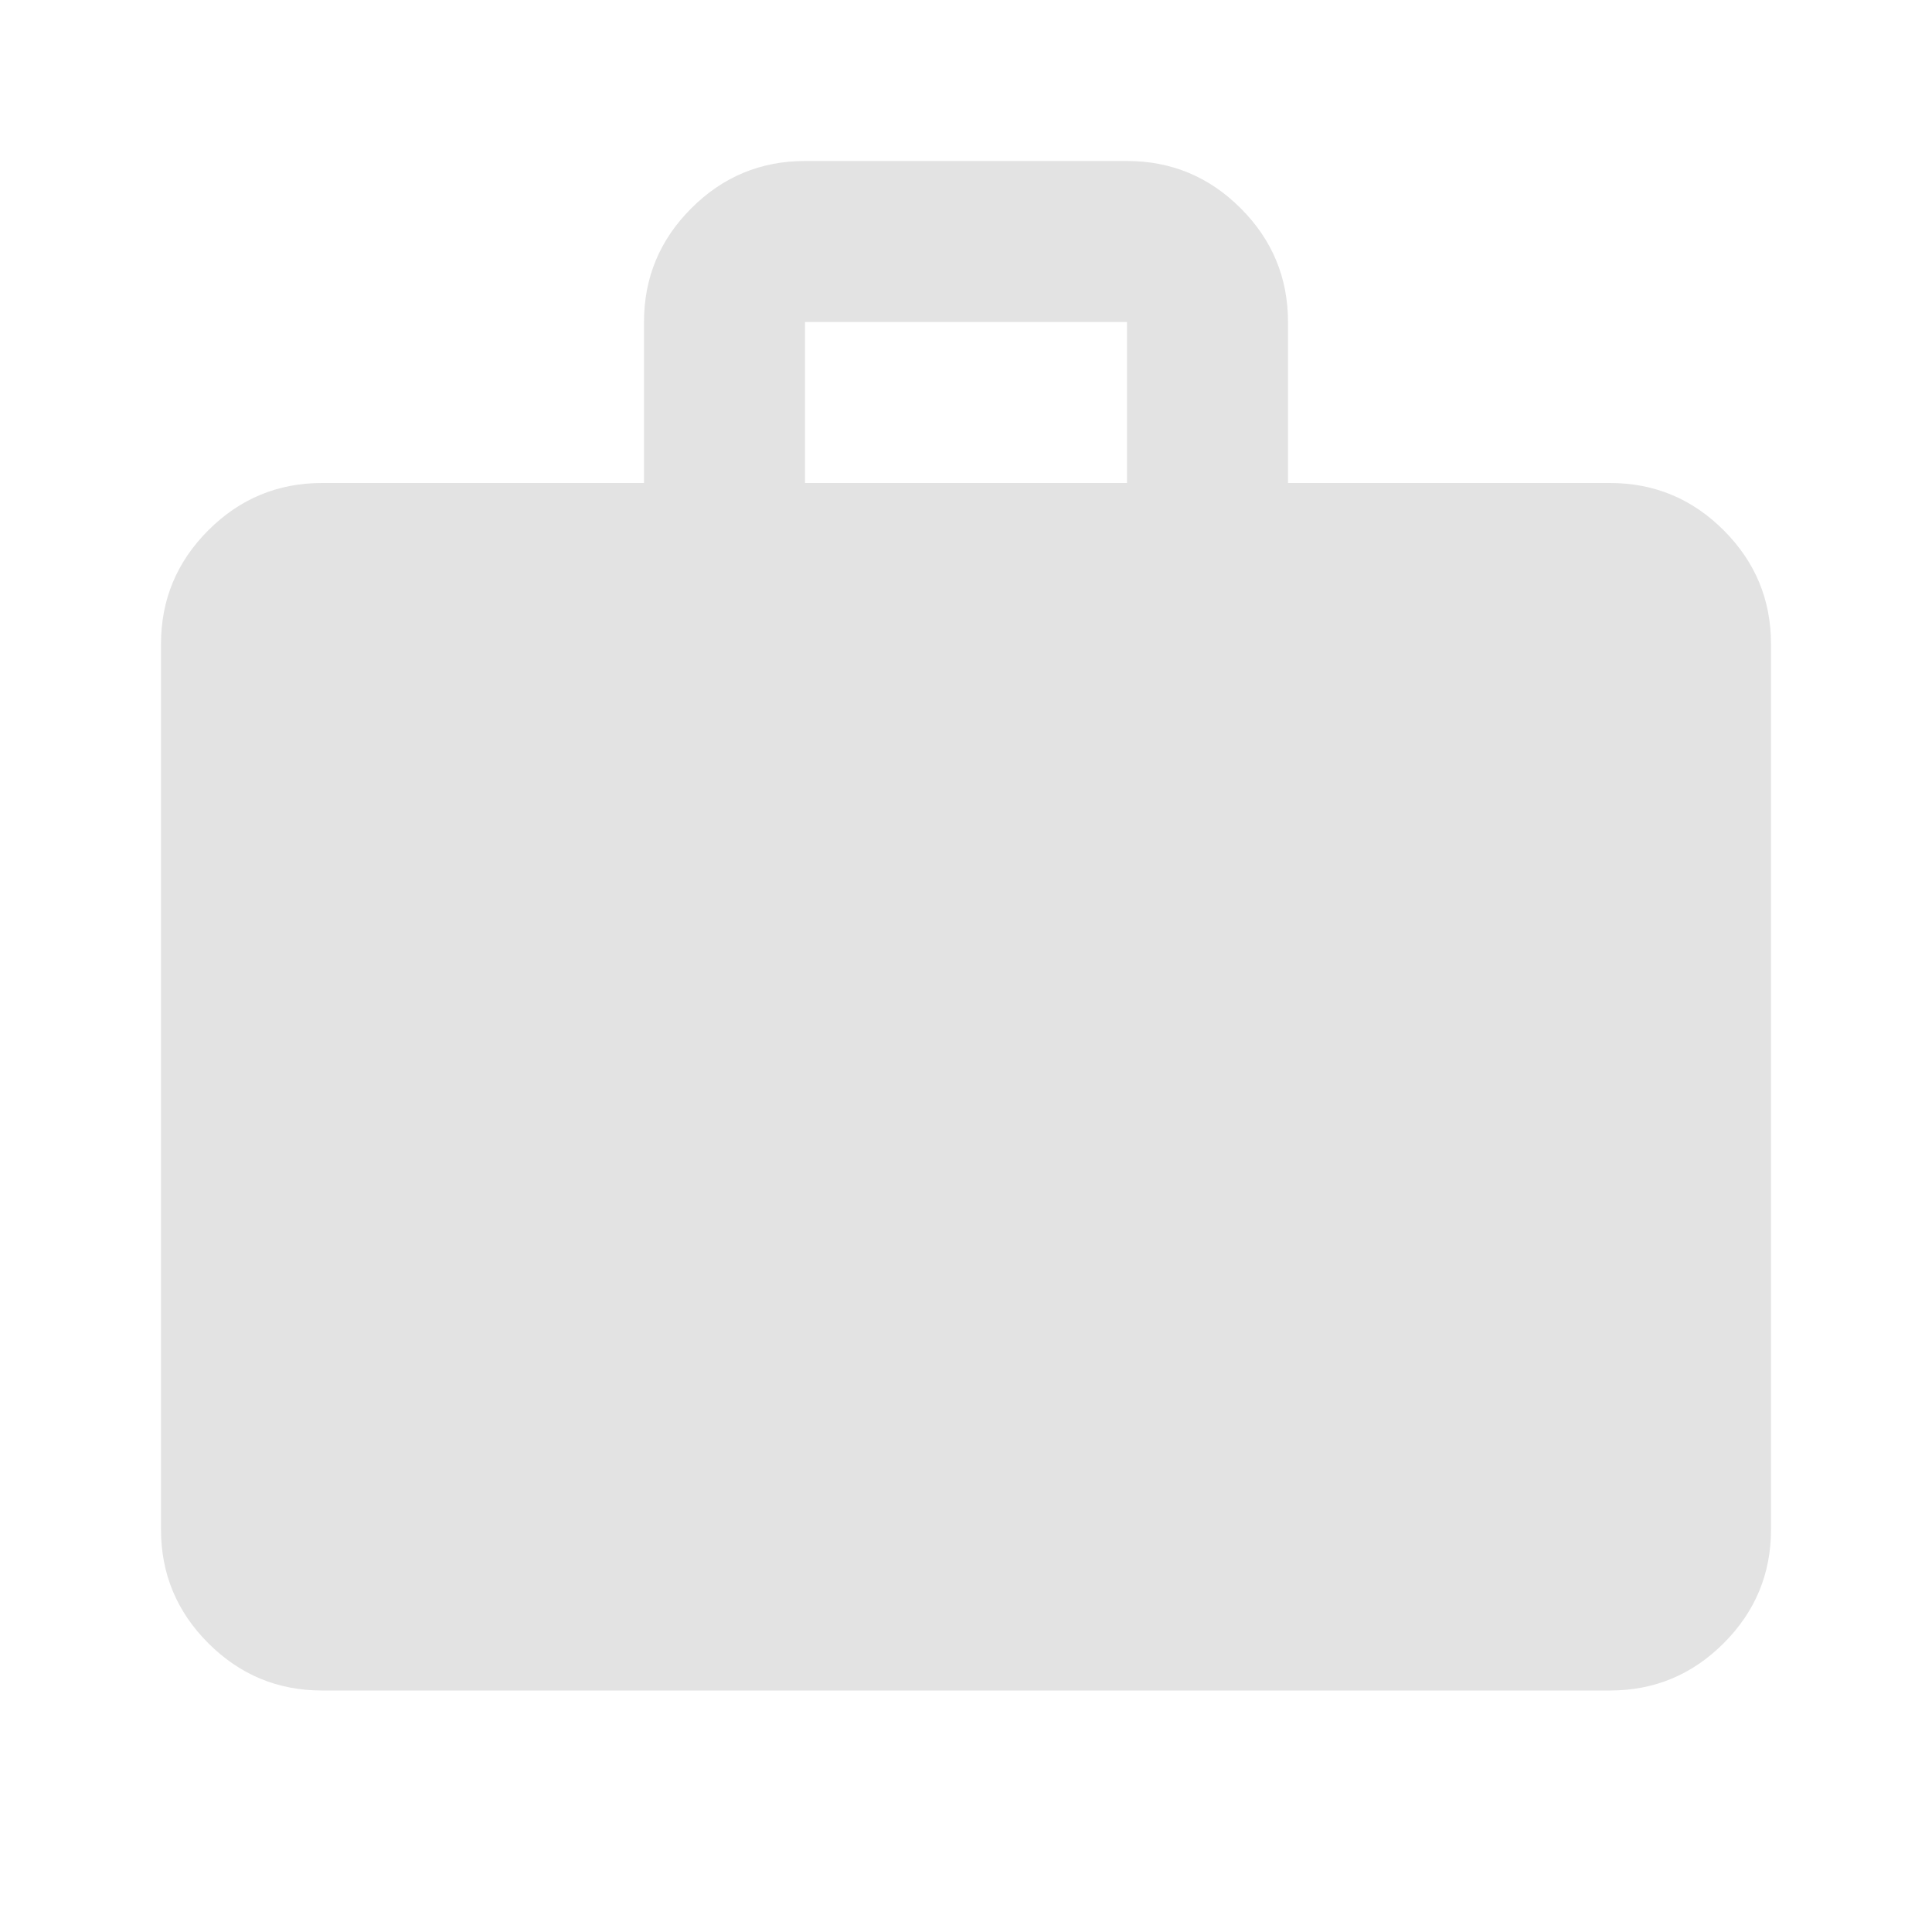
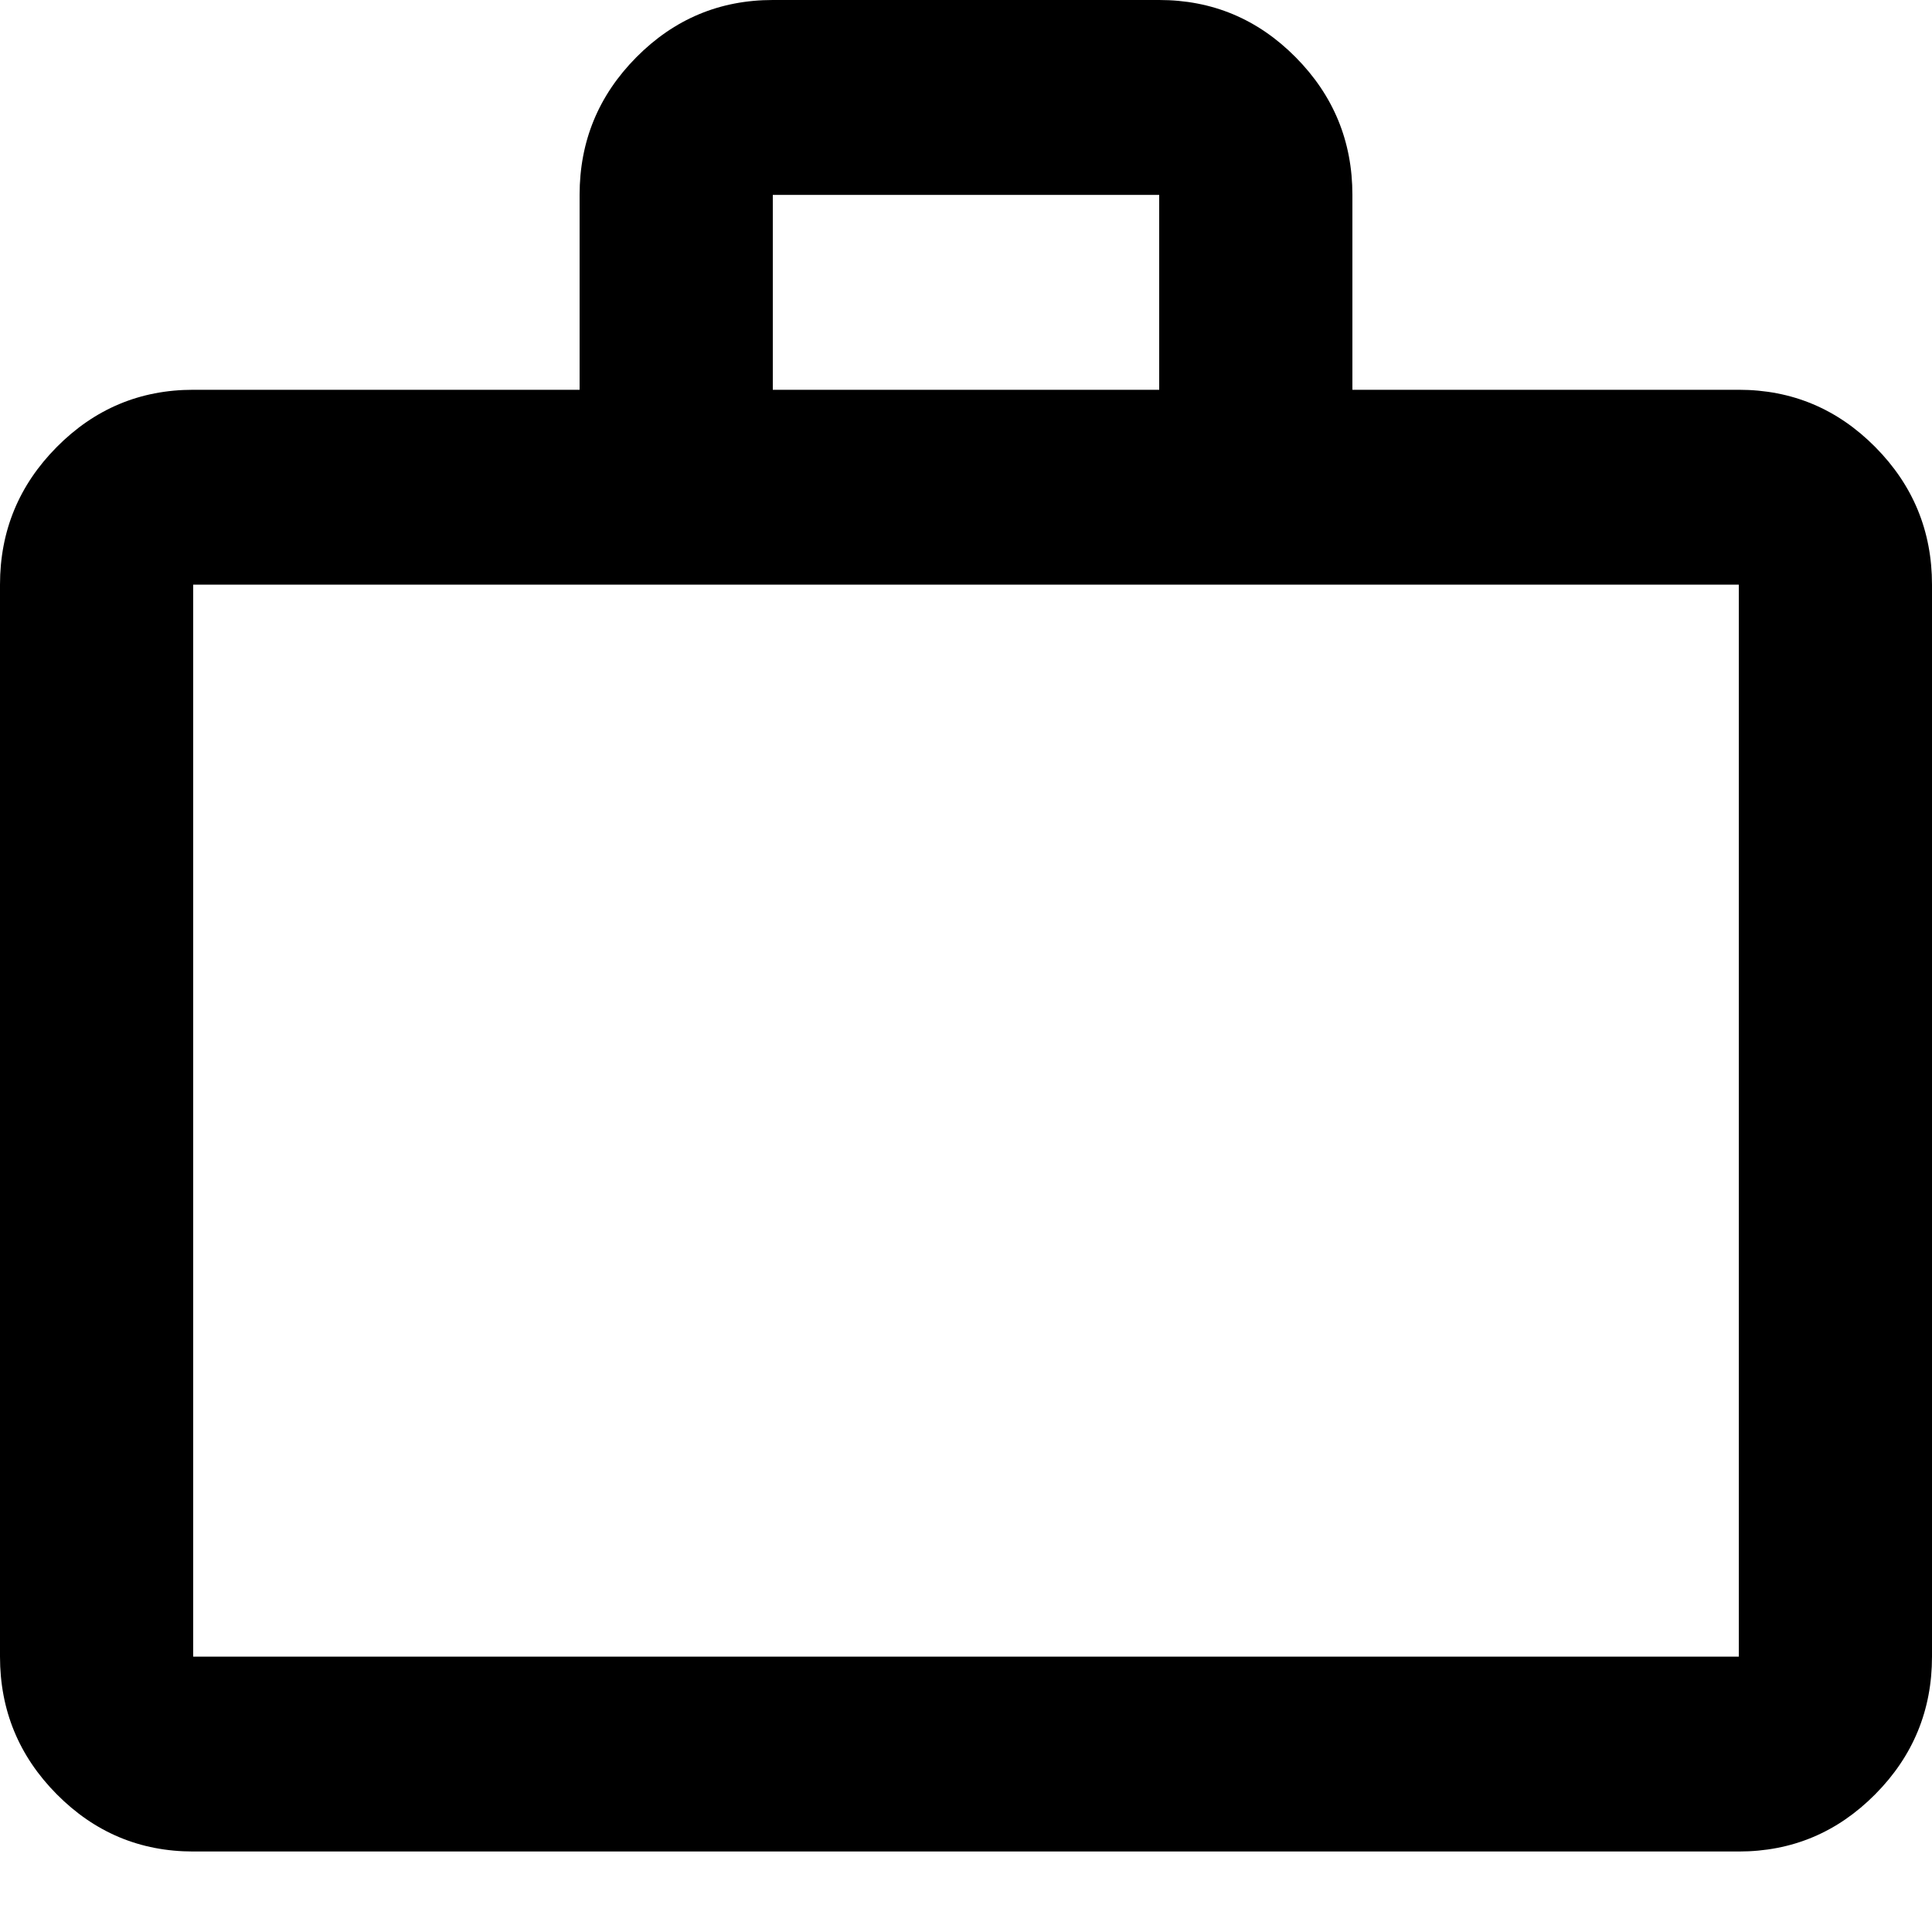
- <svg xmlns="http://www.w3.org/2000/svg" height="24px" viewBox="0 -960 960 960" width="24px" fill="#e3e3e3">
-   <path d="M160-120q-33 0-56.5-23.5T80-200v-440q0-33 23.5-56.5T160-720h160v-80q0-33 23.5-56.5T400-880h160q33 0 56.5 23.5T640-800v80h160q33 0 56.5 23.5T880-640v440q0 33-23.5 56.5T800-120H160Zm240-600h160v-80H400v80Z" />
+ <svg xmlns="http://www.w3.org/2000/svg" width="24" height="24" viewBox="0 0 24 24" fill="currentColor">
+   <path d="M2.4 23C1.74 23 1.175 22.763 0.705 22.289C0.235 21.815 0 21.245 0 20.579V7.263C0 6.597 0.235 6.027 0.705 5.553C1.175 5.079 1.74 4.842 2.4 4.842H7.2V2.421C7.2 1.755 7.435 1.185 7.905 0.711C8.375 0.237 8.94 0 9.6 0H14.4C15.06 0 15.625 0.237 16.095 0.711C16.565 1.185 16.8 1.755 16.8 2.421V4.842H21.6C22.26 4.842 22.825 5.079 23.295 5.553C23.765 6.027 24 6.597 24 7.263V20.579C24 21.245 23.765 21.815 23.295 22.289C22.825 22.763 22.26 23 21.6 23H2.4ZM2.4 20.579H21.6V7.263H2.4V20.579ZM9.6 4.842H14.4V2.421H9.6V4.842Z" fill="currentColor" />
</svg>
